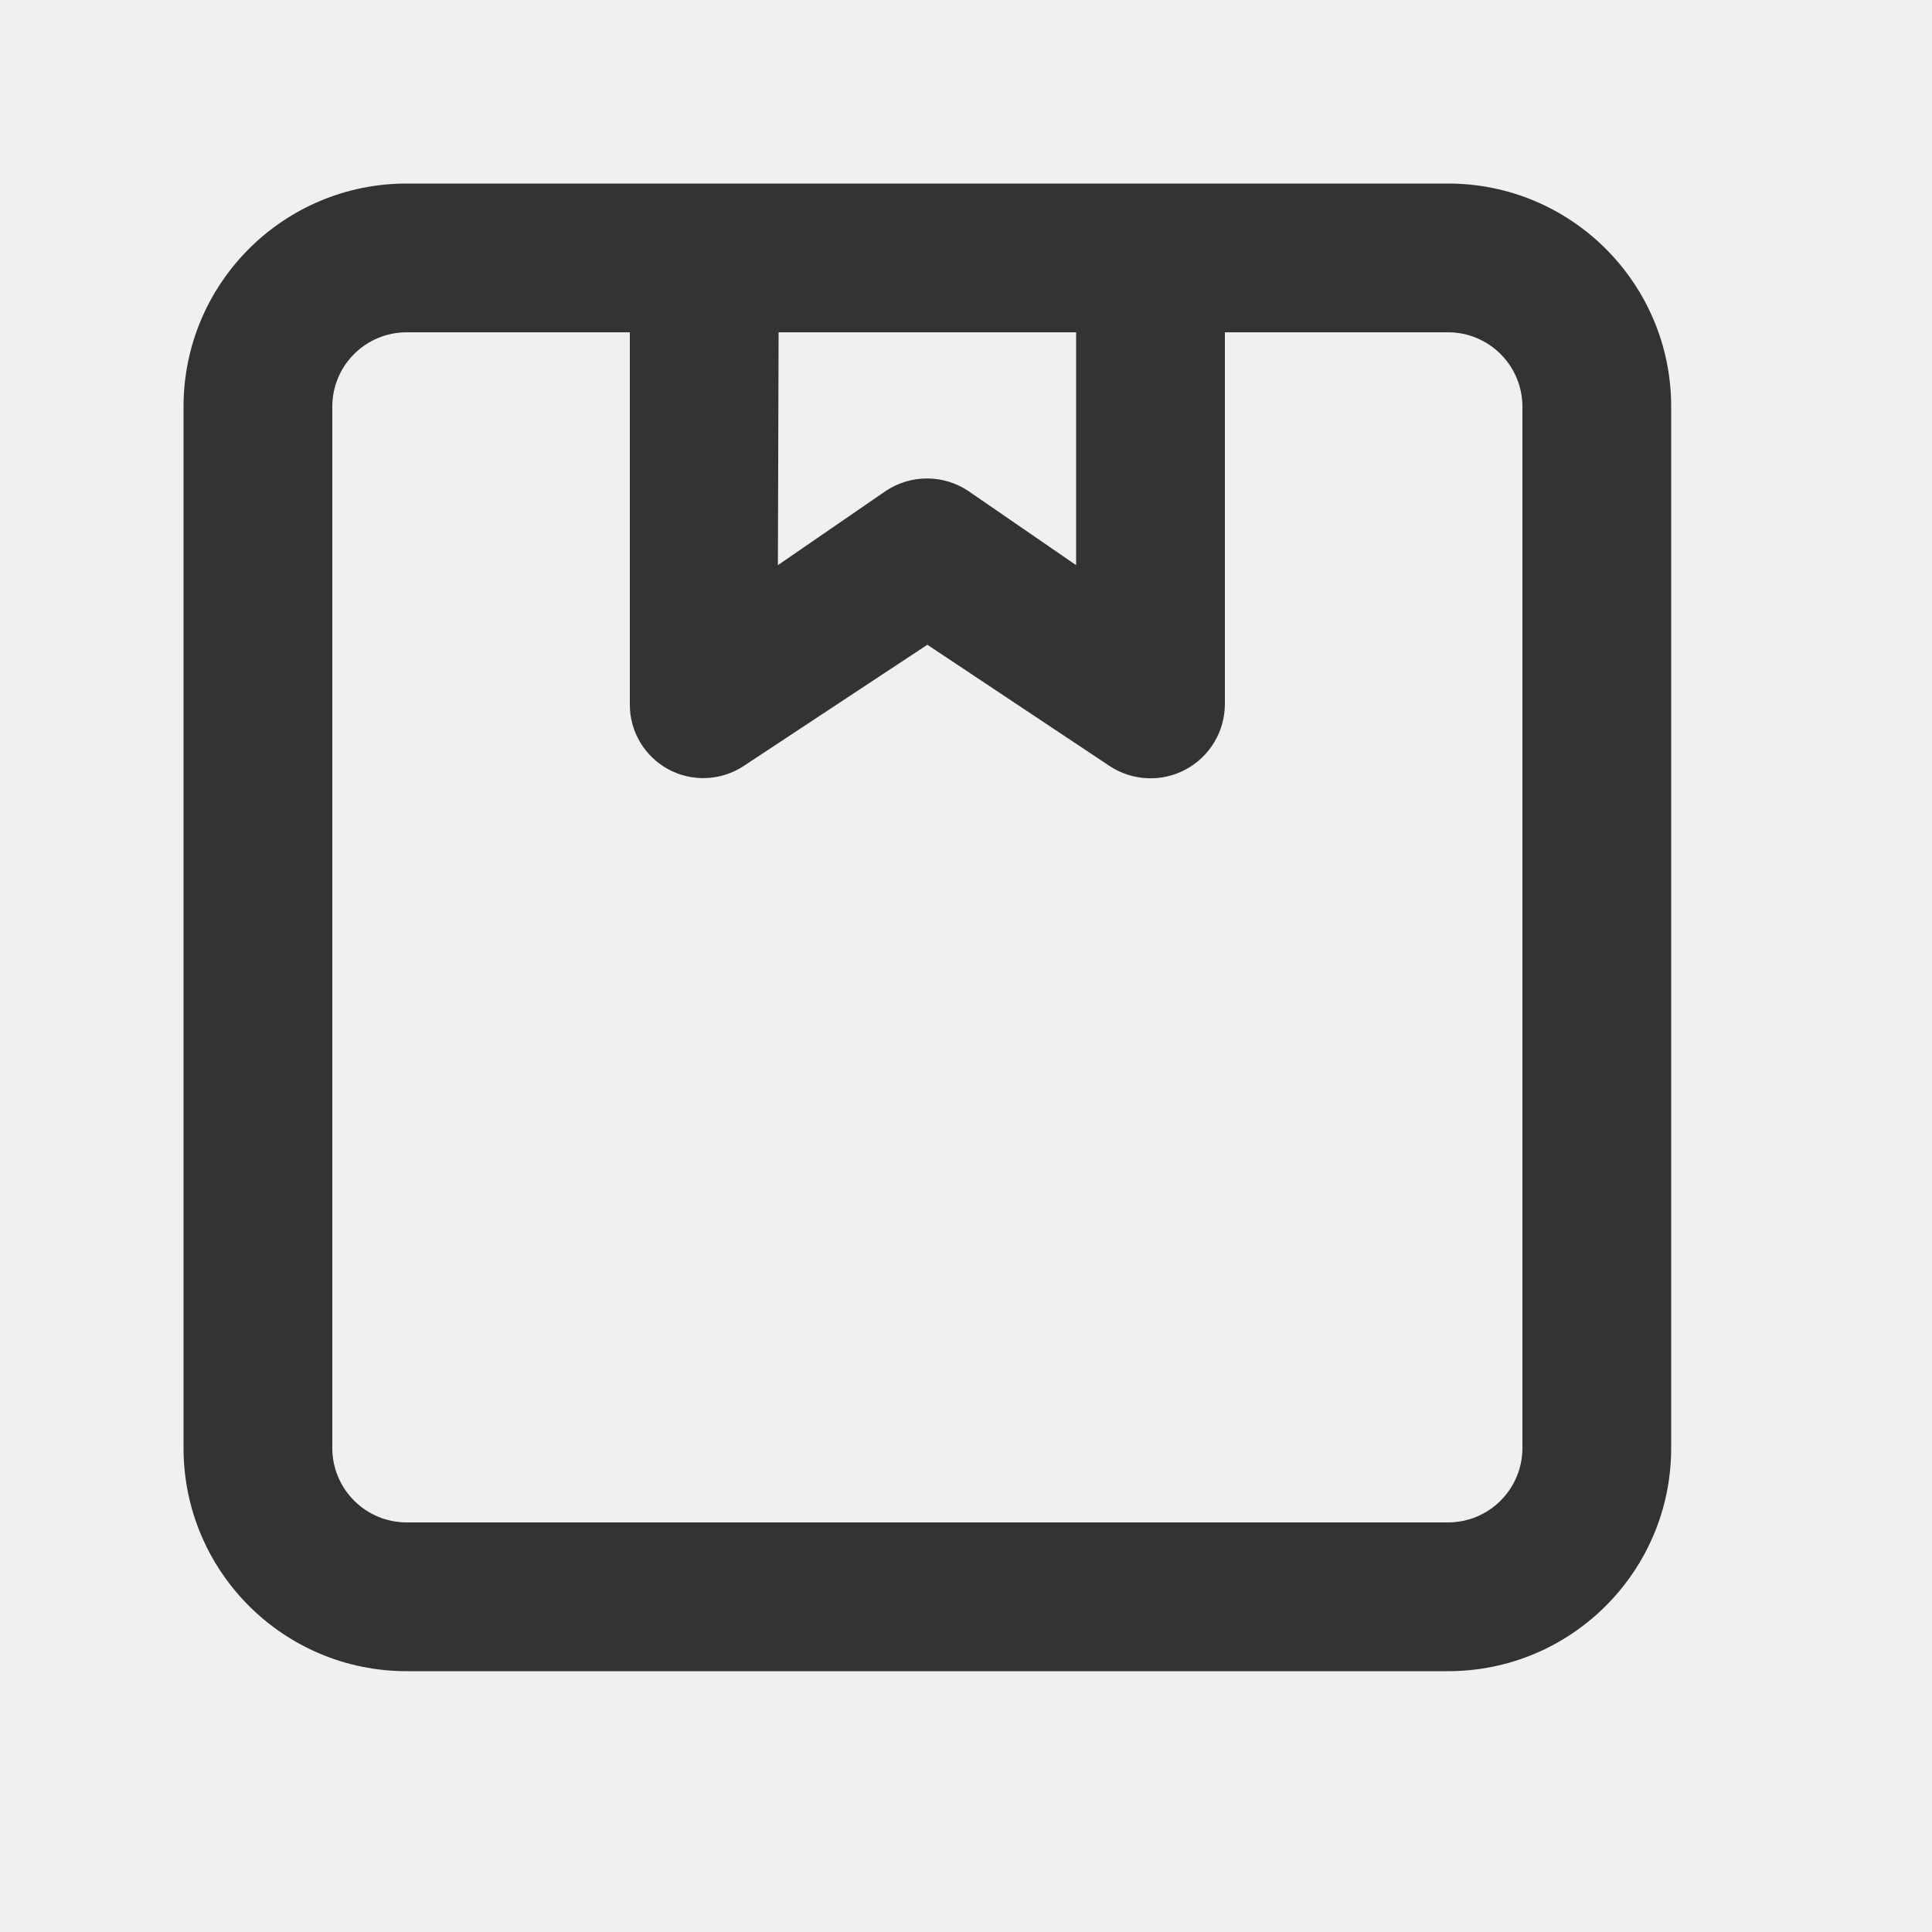
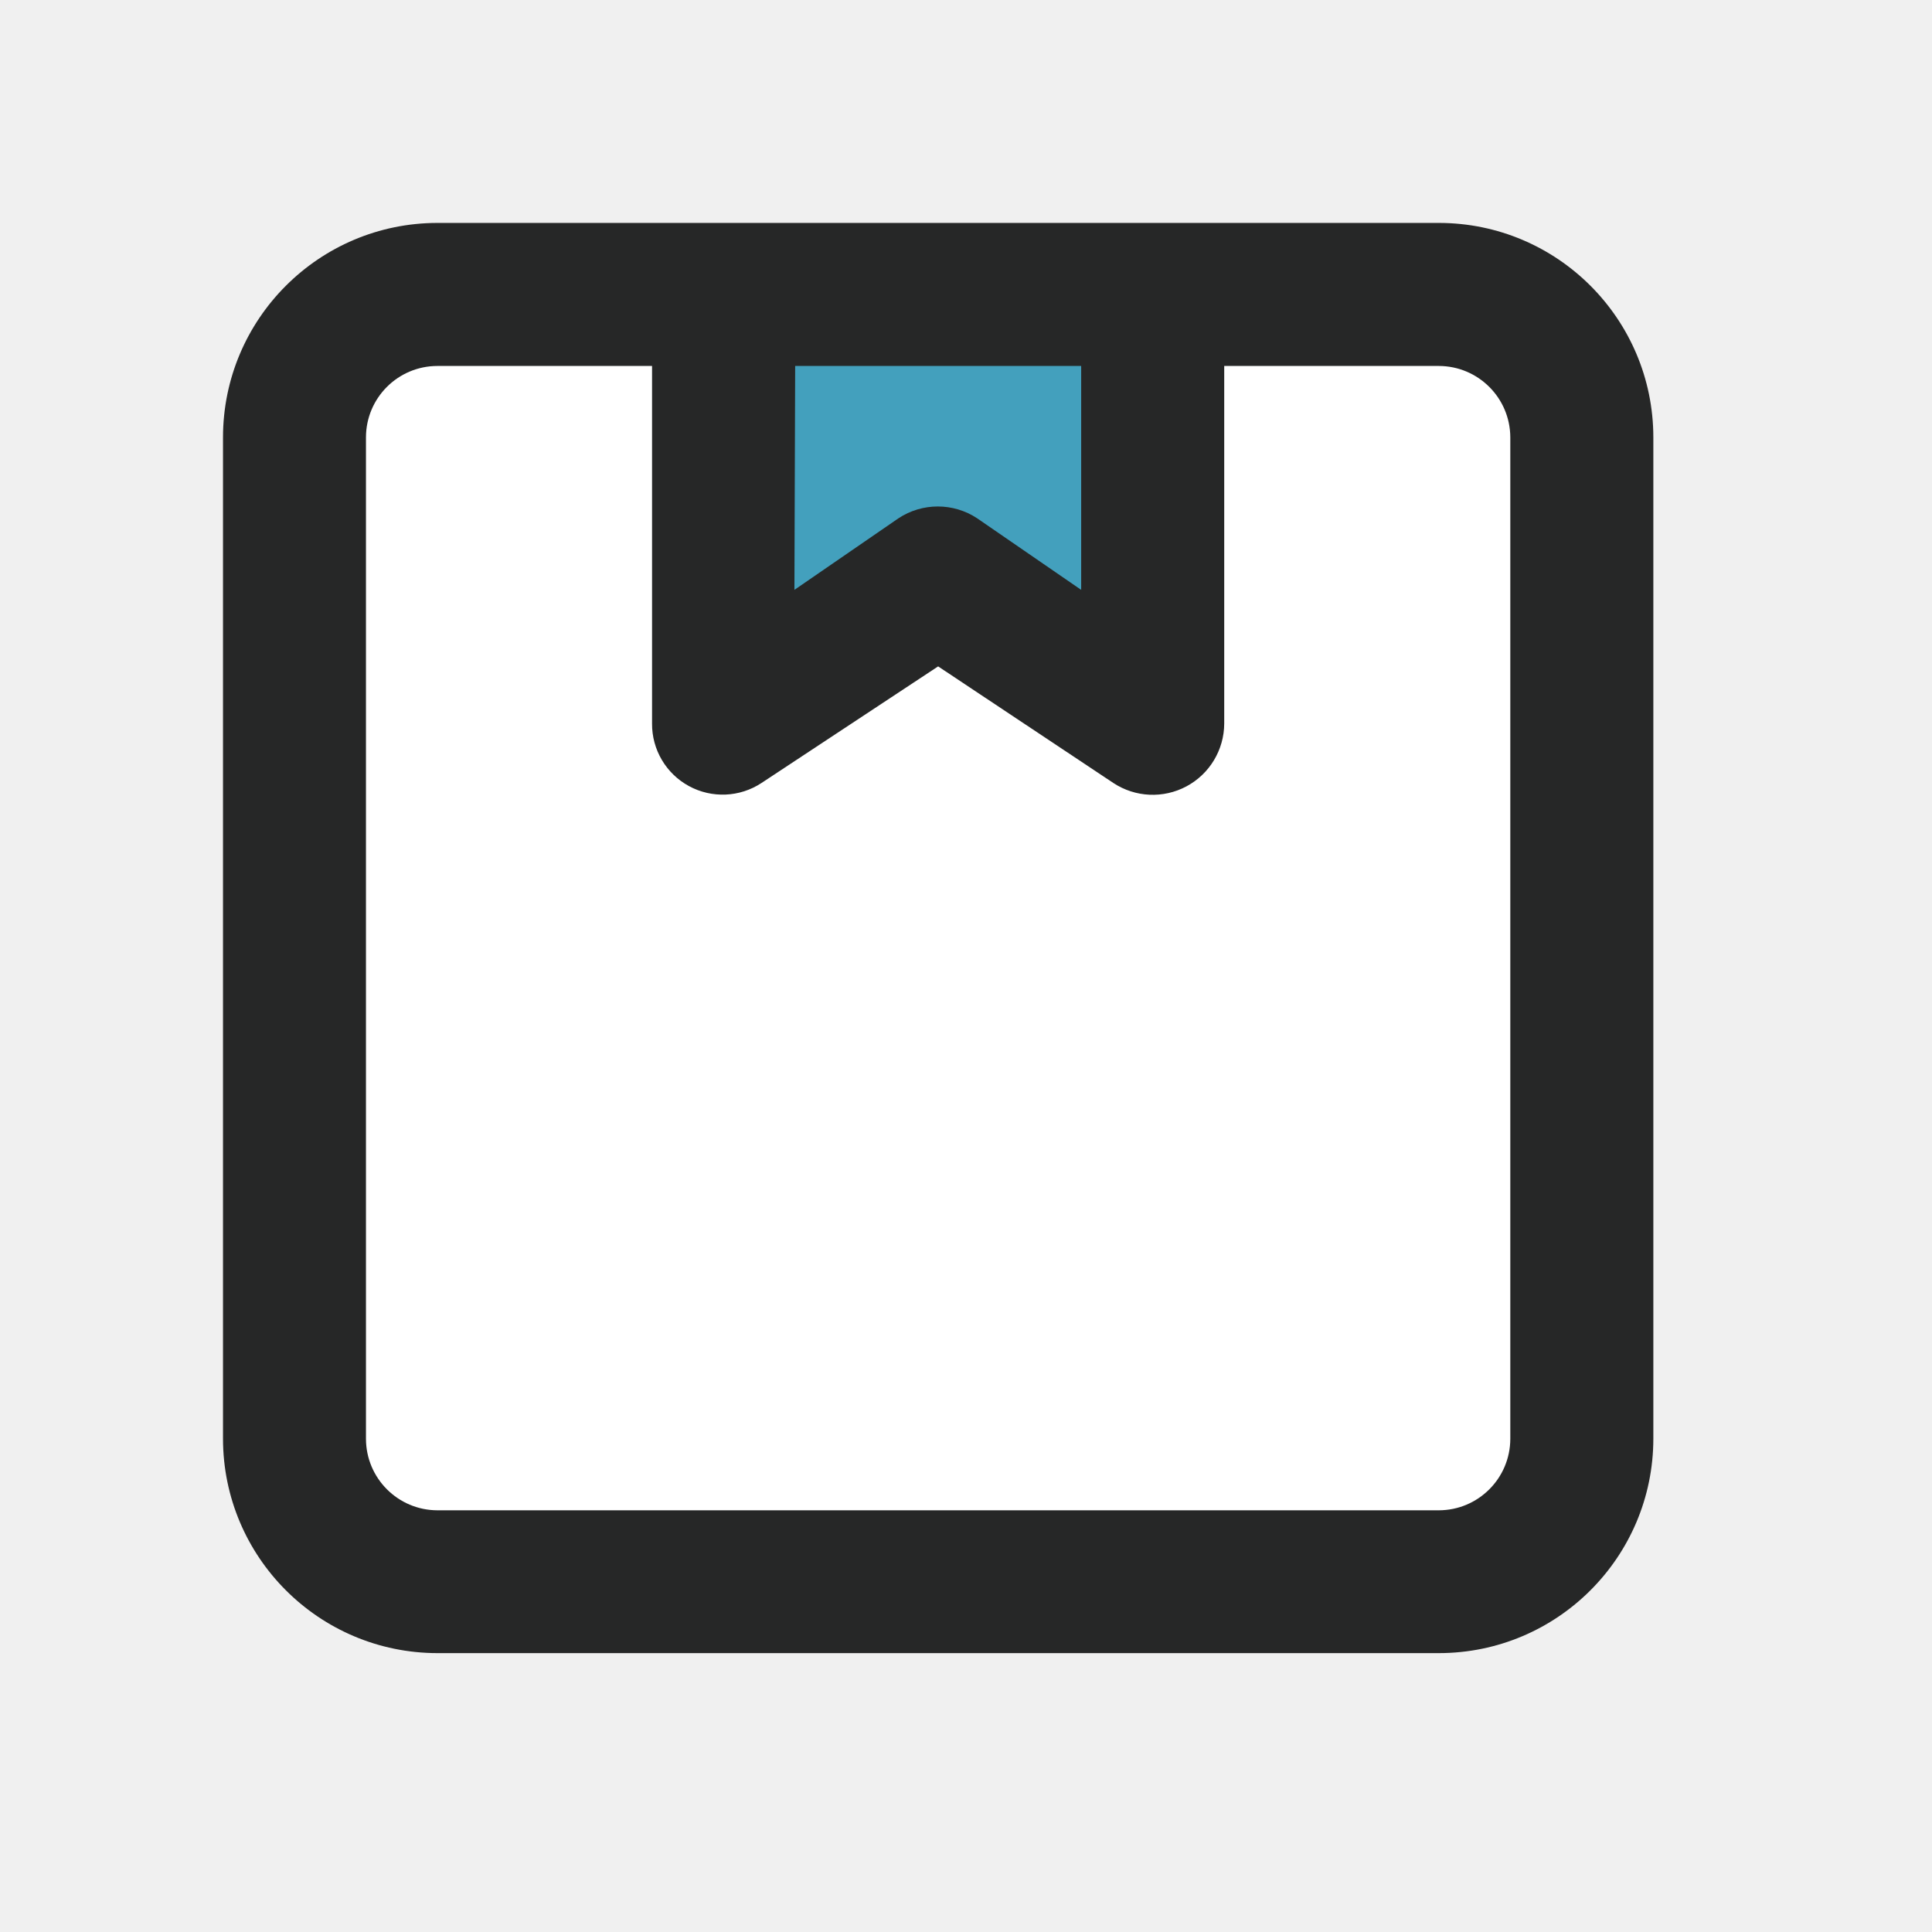
- <svg xmlns="http://www.w3.org/2000/svg" width="25" height="25" viewBox="0 0 25 25">
-   <g id="グループ_27" data-name="グループ 27" transform="translate(-1115 552)">
-     <rect id="長方形_29" data-name="長方形 29" width="25" height="25" transform="translate(1115 -552)" fill="none" />
-     <path id="パス_11" data-name="パス 11" d="M18.363,2H4.887A2.887,2.887,0,0,0,2,4.888V18.363A2.887,2.887,0,0,0,4.887,21.25H18.363a2.887,2.887,0,0,0,2.887-2.887V4.887A2.887,2.887,0,0,0,18.363,2ZM9.7,3.925h3.85V6.938l-1.4-.963a.963.963,0,0,0-1.059,0l-1.4.963Zm9.625,14.438a.963.963,0,0,1-.962.962H4.887a.963.963,0,0,1-.962-.962V4.887a.962.962,0,0,1,.962-.962H7.775V8.737a.95.95,0,0,0,1.473.8l2.377-1.569,2.358,1.569a.962.962,0,0,0,1.492-.8V3.925h2.888a.963.963,0,0,1,.962.962Z" transform="translate(1115.375 -551.625)" fill="#333" />
+ <svg xmlns="http://www.w3.org/2000/svg" width="26" height="26" viewBox="0 0 26 26">
+   <g id="グループ_95" data-name="グループ 95" transform="translate(-1113 -887)">
+     <rect id="長方形_78" data-name="長方形 78" width="26" height="26" transform="translate(1113 887)" fill="#fff" opacity="0" />
+     <g id="グループ_92" data-name="グループ 92" transform="translate(-0.999 -0.753)">
+       <path id="パス_388" data-name="パス 388" d="M18.362,204.753H4.886A2.888,2.888,0,0,0,2,207.64H2v13.475A2.888,2.888,0,0,0,4.886,224H18.362a2.888,2.888,0,0,0,2.887-2.887V207.64a2.888,2.888,0,0,0-2.887-2.887" transform="translate(1115 686)" fill="#262727" />
+       <path id="パス_389" data-name="パス 389" d="M9.7,206.678h3.849v3.013l-1.4-.963a.961.961,0,0,0-1.059,0l-1.4.963Z" transform="translate(1115 686)" fill="#43a0bd" />
+       <path id="パス_390" data-name="パス 390" d="M19.324,221.116a.964.964,0,0,1-.962.962H4.886a.964.964,0,0,1-.962-.962V207.64a.962.962,0,0,1,.962-.962H7.774v4.812a.95.95,0,0,0,1.473.8l2.377-1.569,2.358,1.569a.962.962,0,0,0,1.492-.8v-4.812h2.888a.964.964,0,0,1,.962.962Z" transform="translate(1115 686)" fill="#fff" />
+     </g>
  </g>
</svg>
